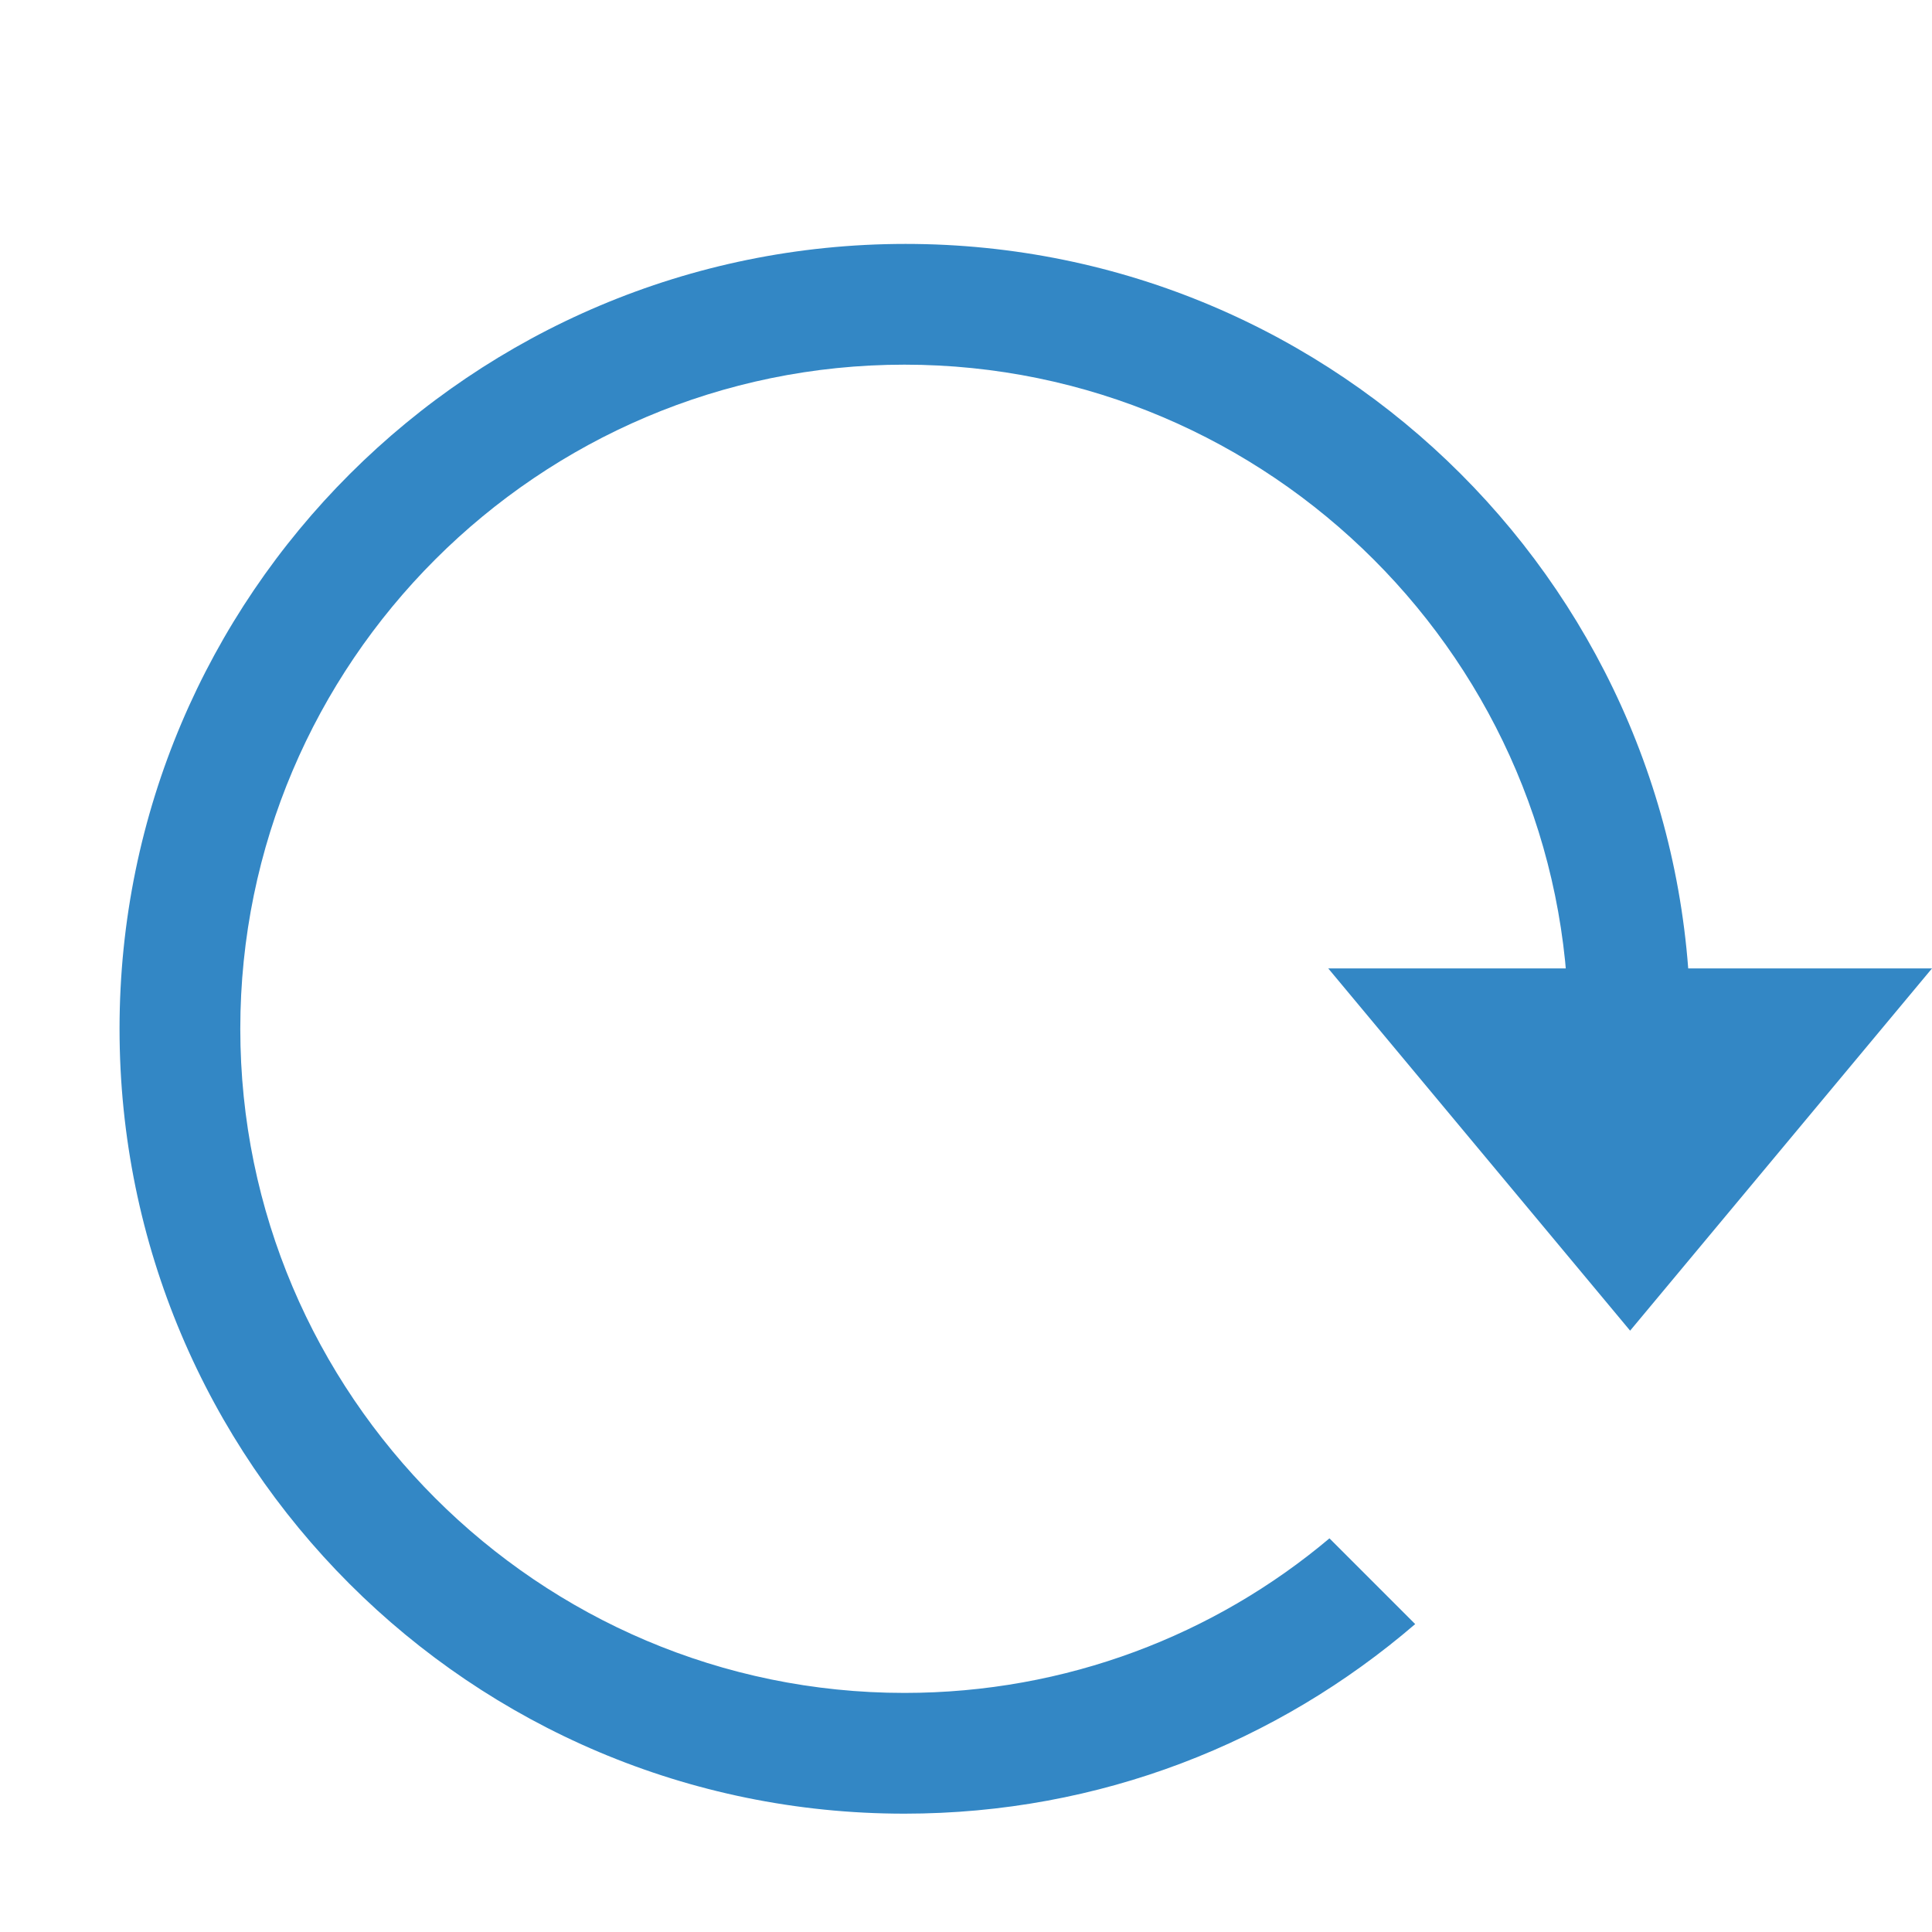
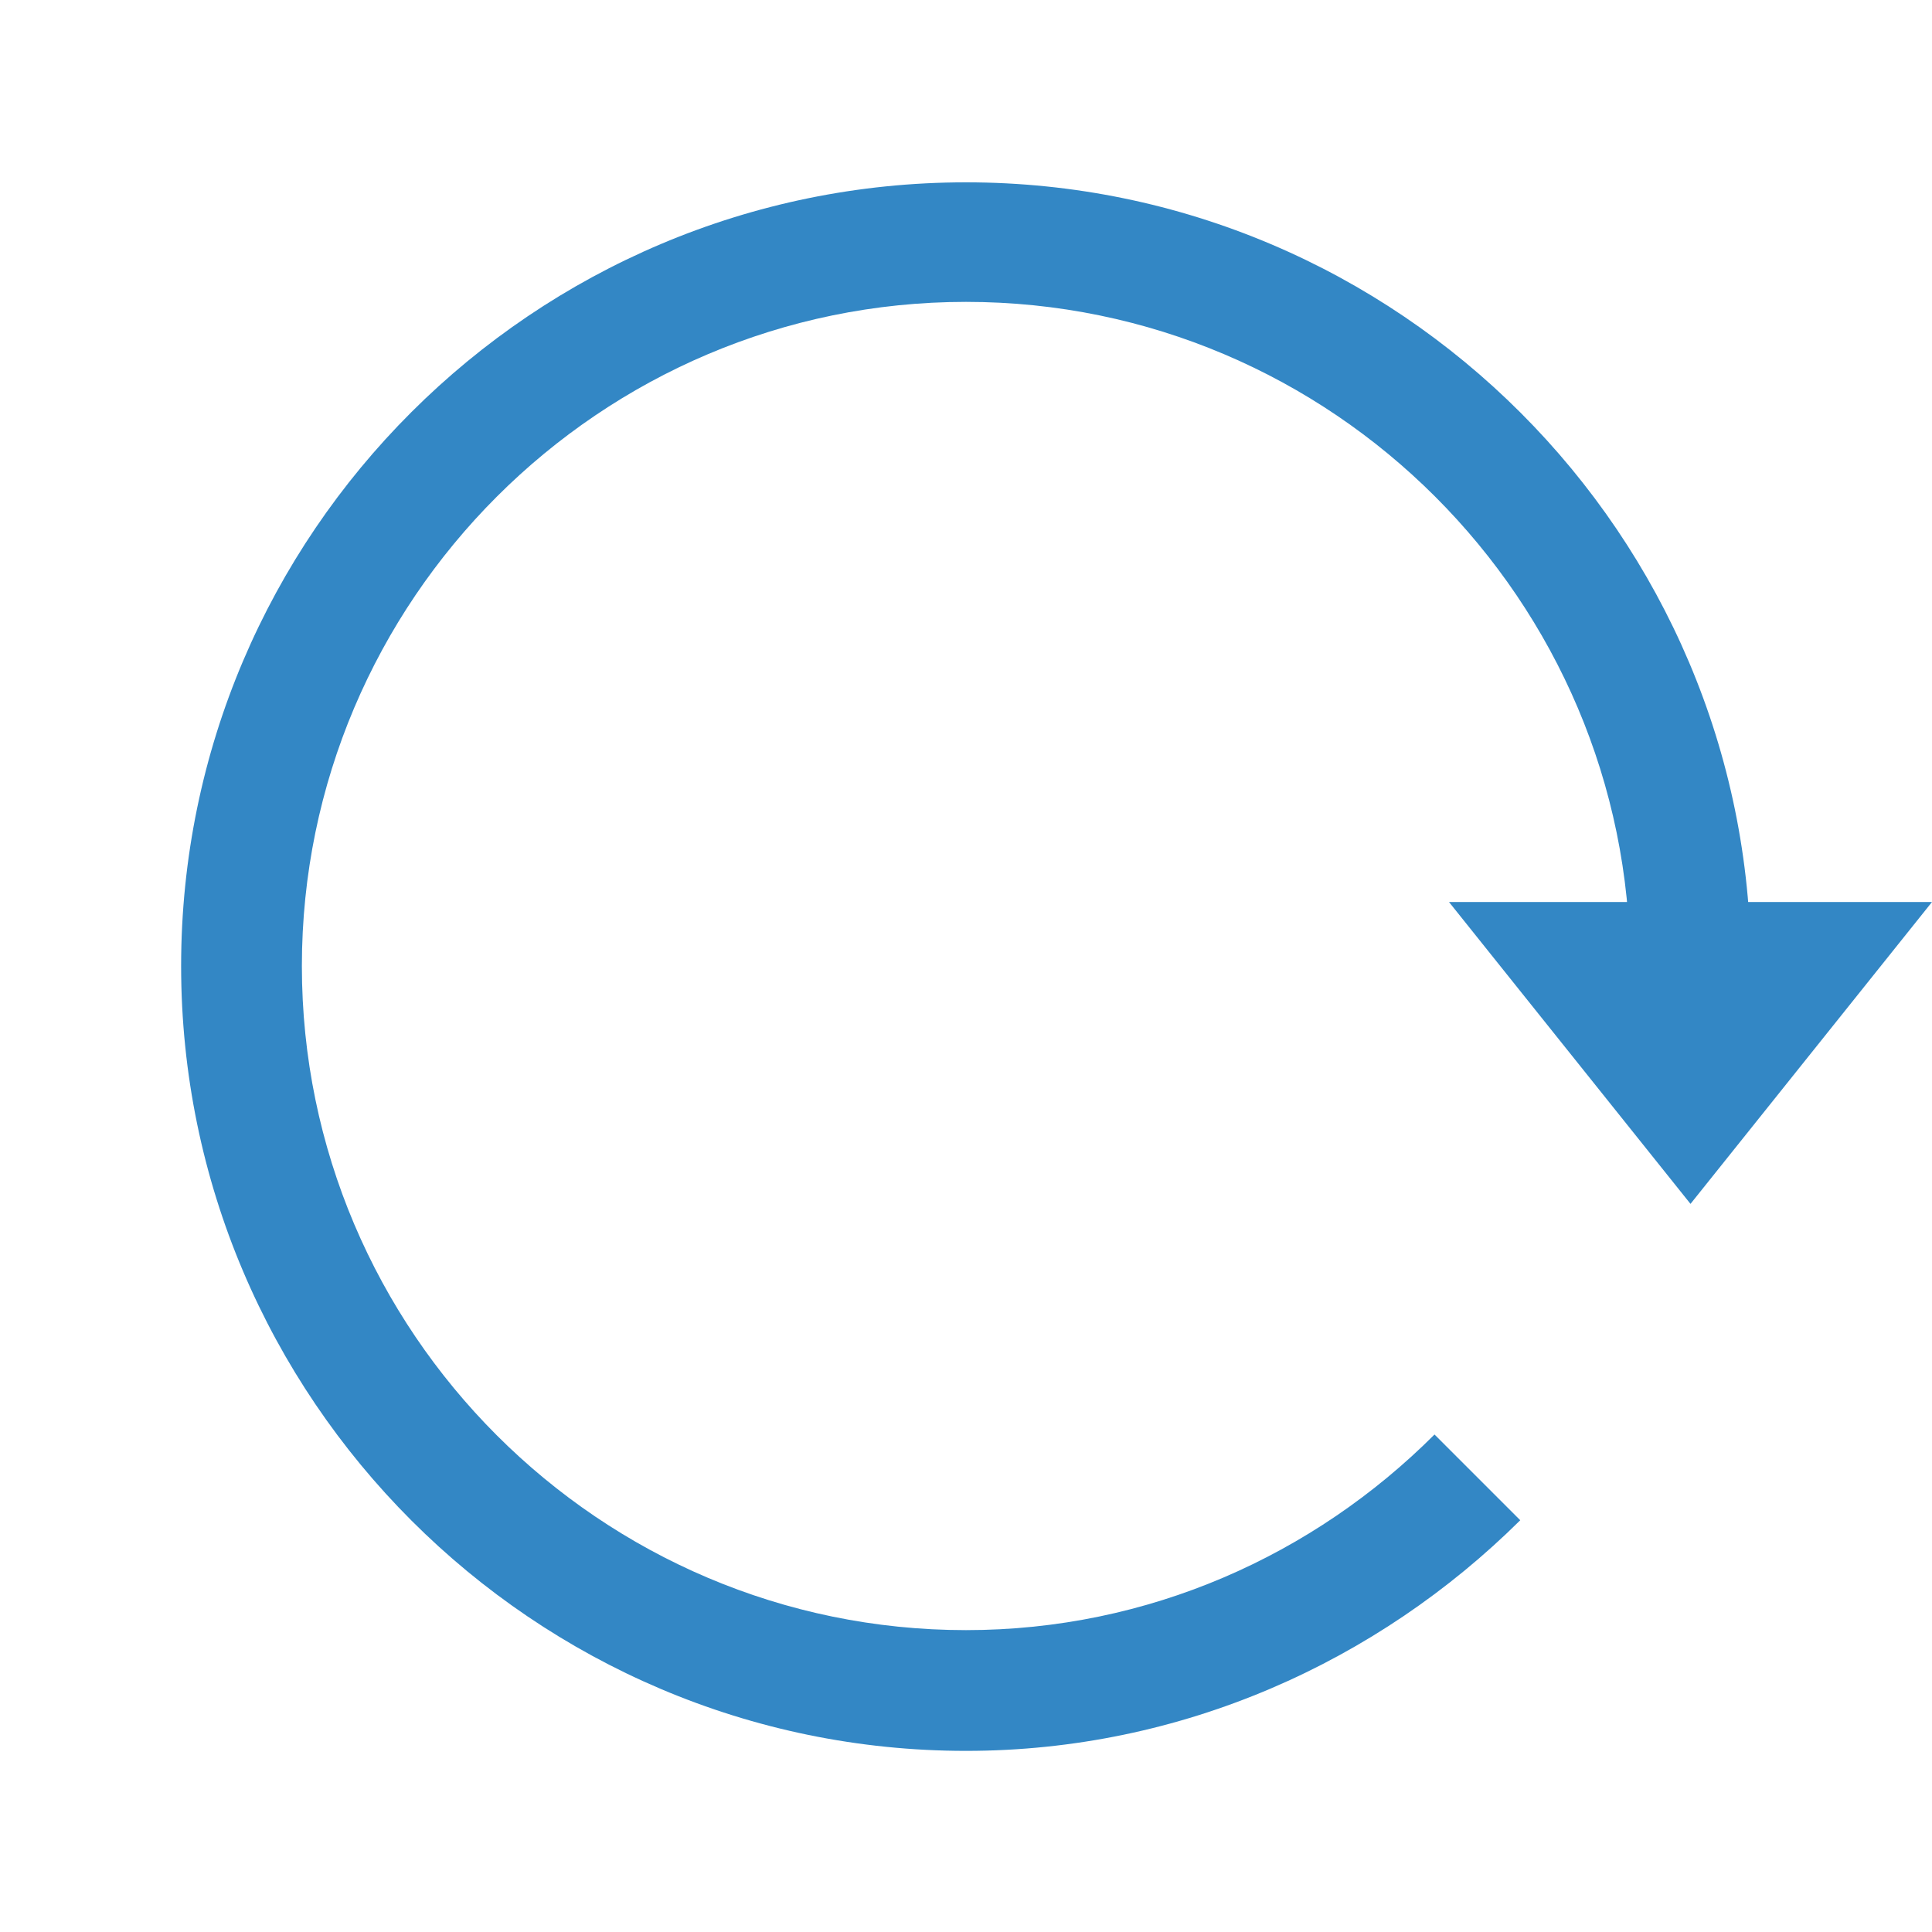
<svg xmlns="http://www.w3.org/2000/svg" id="Layer_1" data-name="Layer 1" viewBox="0 0 16 16">
  <defs>
    <style>
      .cls-1 {
        fill: #3387c5;
      }
    </style>
  </defs>
-   <polygon class="cls-1" points="11 8.02 16 8.02 13.5 11.02 11 8.02" />
-   <path class="cls-1" d="M7.5,2.02c3.59,0,6.5,2.91,6.5,6.5,0,.19-.01.38-.03.57-.22-.09-.47-.14-.76-.14-.09,0-.17.02-.25.02.01-.15.03-.3.03-.45,0-3.03-2.47-5.5-5.5-5.5s-5.5,2.47-5.5,5.5,2.47,5.5,5.5,5.5c1.34,0,2.57-.48,3.52-1.28l.71.71c-1.14.98-2.61,1.57-4.23,1.57-3.59,0-6.5-2.91-6.5-6.5S3.91,2.02,7.5,2.02Z" />
+   <polygon class="cls-1" points="12 7.47 16 7.47 14 9.97 12 7.47" />
+   <path class="cls-1" d="M11.88,11.88c-1,1-2.37,1.62-3.88,1.62-3.03,0-5.5-2.47-5.5-5.5s2.47-5.5,5.5-5.5,5.5,2.47,5.5,5.5c0,.08,0,.15-.01.23.03,0,.06,0,.1,0,.35,0,.64.08.89.21,0-.14.02-.28.02-.43,0-3.58-2.92-6.5-6.5-6.5S1.5,4.42,1.5,8s2.92,6.5,6.5,6.5c1.79,0,3.41-.74,4.59-1.91l-.7-.7Z" />
</svg>
